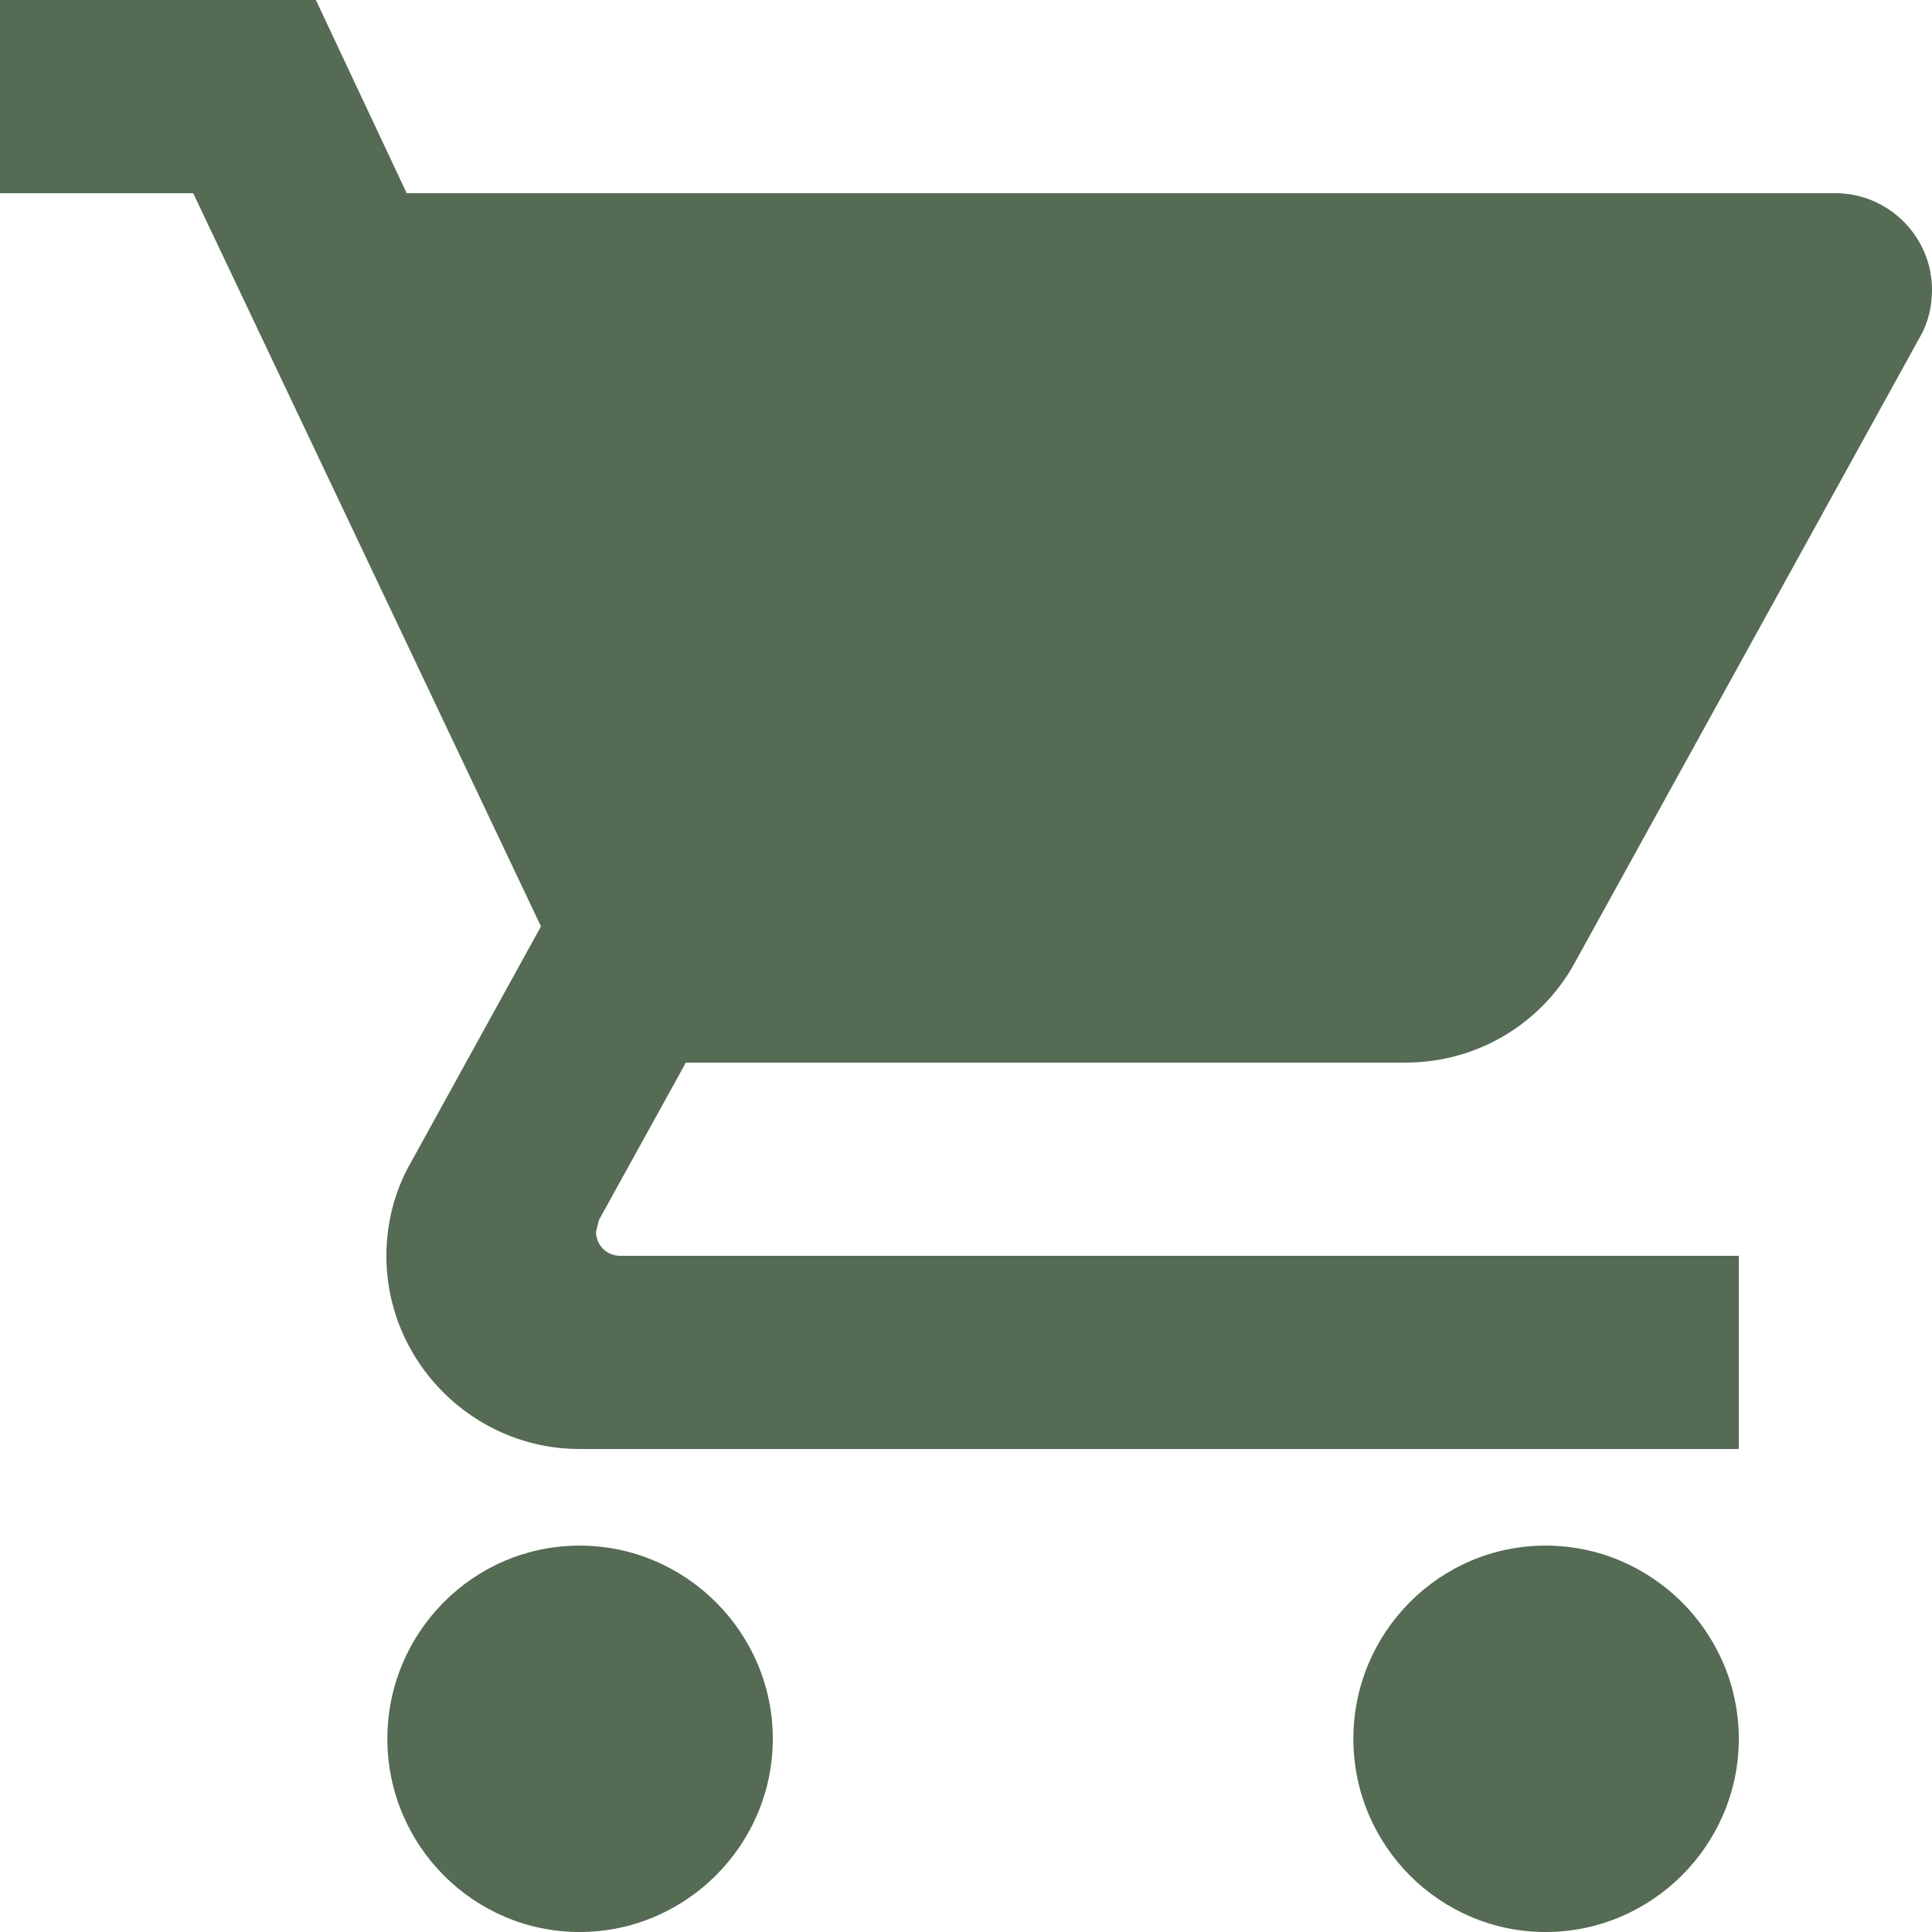
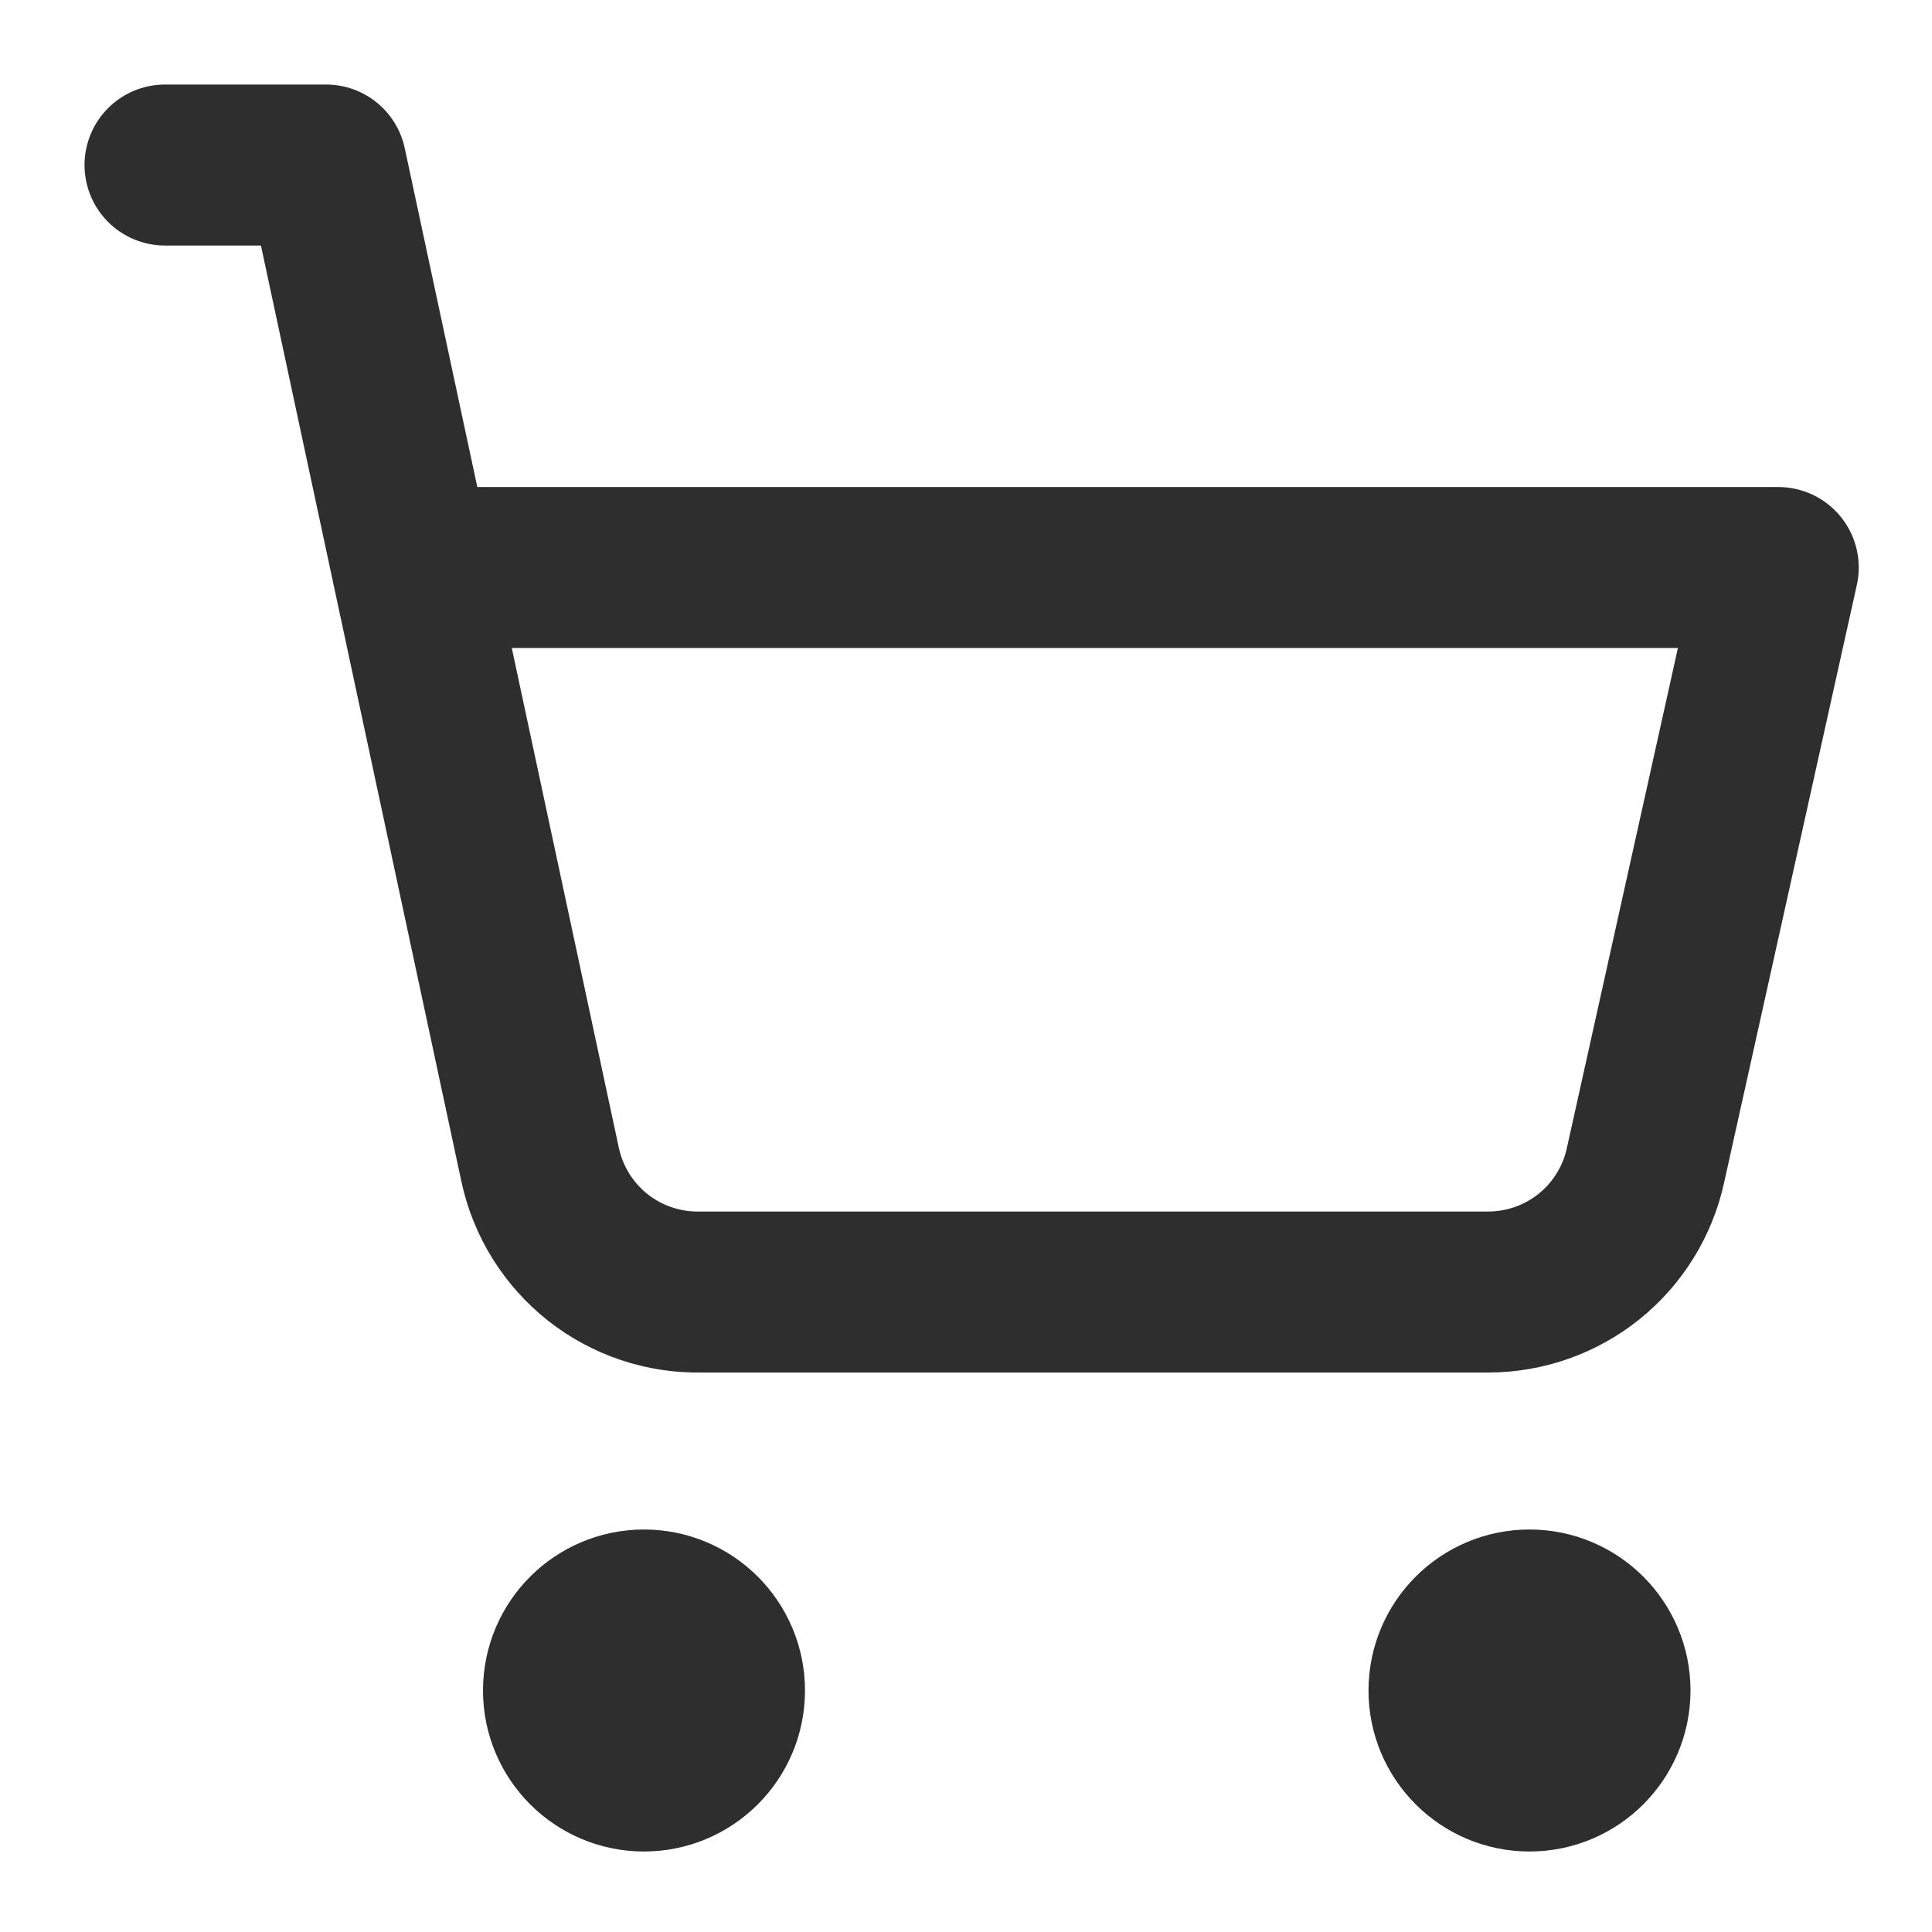
- <svg xmlns="http://www.w3.org/2000/svg" width="20" height="20" viewBox="0 0 20 20" fill="none">
-   <path d="M6 16C4.9 16 4.01 16.9 4.01 18C4.01 19.1 4.9 20 6 20C7.1 20 8 19.1 8 18C8 16.9 7.1 16 6 16ZM0 0V2H2L5.6 9.59L4.25 12.04C4.09 12.32 4 12.65 4 13C4 14.1 4.9 15 6 15H18V13H6.42C6.28 13 6.17 12.89 6.17 12.75L6.2 12.63L7.1 11H14.55C15.3 11 15.96 10.59 16.3 9.97L19.88 3.48C19.96 3.34 20 3.17 20 3C20 2.45 19.55 2 19 2H4.21L3.27 0H0ZM16 16C14.9 16 14.01 16.9 14.01 18C14.01 19.1 14.9 20 16 20C17.1 20 18 19.1 18 18C18 16.9 17.1 16 16 16Z" fill="#556B54" />
+ <svg xmlns="http://www.w3.org/2000/svg" width="24" height="24" viewBox="0 0 24 24" fill="none">
+   <path d="M8 22C8.552 22 9 21.552 9 21C9 20.448 8.552 20 8 20C7.448 20 7 20.448 7 21C7 21.552 7.448 22 8 22Z" stroke="#2E2E2E" stroke-width="2" stroke-linecap="round" stroke-linejoin="round" />
+   <path d="M19 22C19.552 22 20 21.552 20 21C20 20.448 19.552 20 19 20C18.448 20 18 20.448 18 21C18 21.552 18.448 22 19 22Z" stroke="#2E2E2E" stroke-width="2" stroke-linecap="round" stroke-linejoin="round" />
+   <path d="M2.05 2.05H4.05L6.71 14.47C6.808 14.925 7.061 15.331 7.426 15.62C7.791 15.908 8.245 16.06 8.71 16.05H18.49C18.945 16.049 19.387 15.893 19.741 15.608C20.096 15.322 20.342 14.924 20.44 14.48L22.09 7.05H5.12" stroke="#2E2E2E" stroke-width="2" stroke-linecap="round" stroke-linejoin="round" />
</svg>
